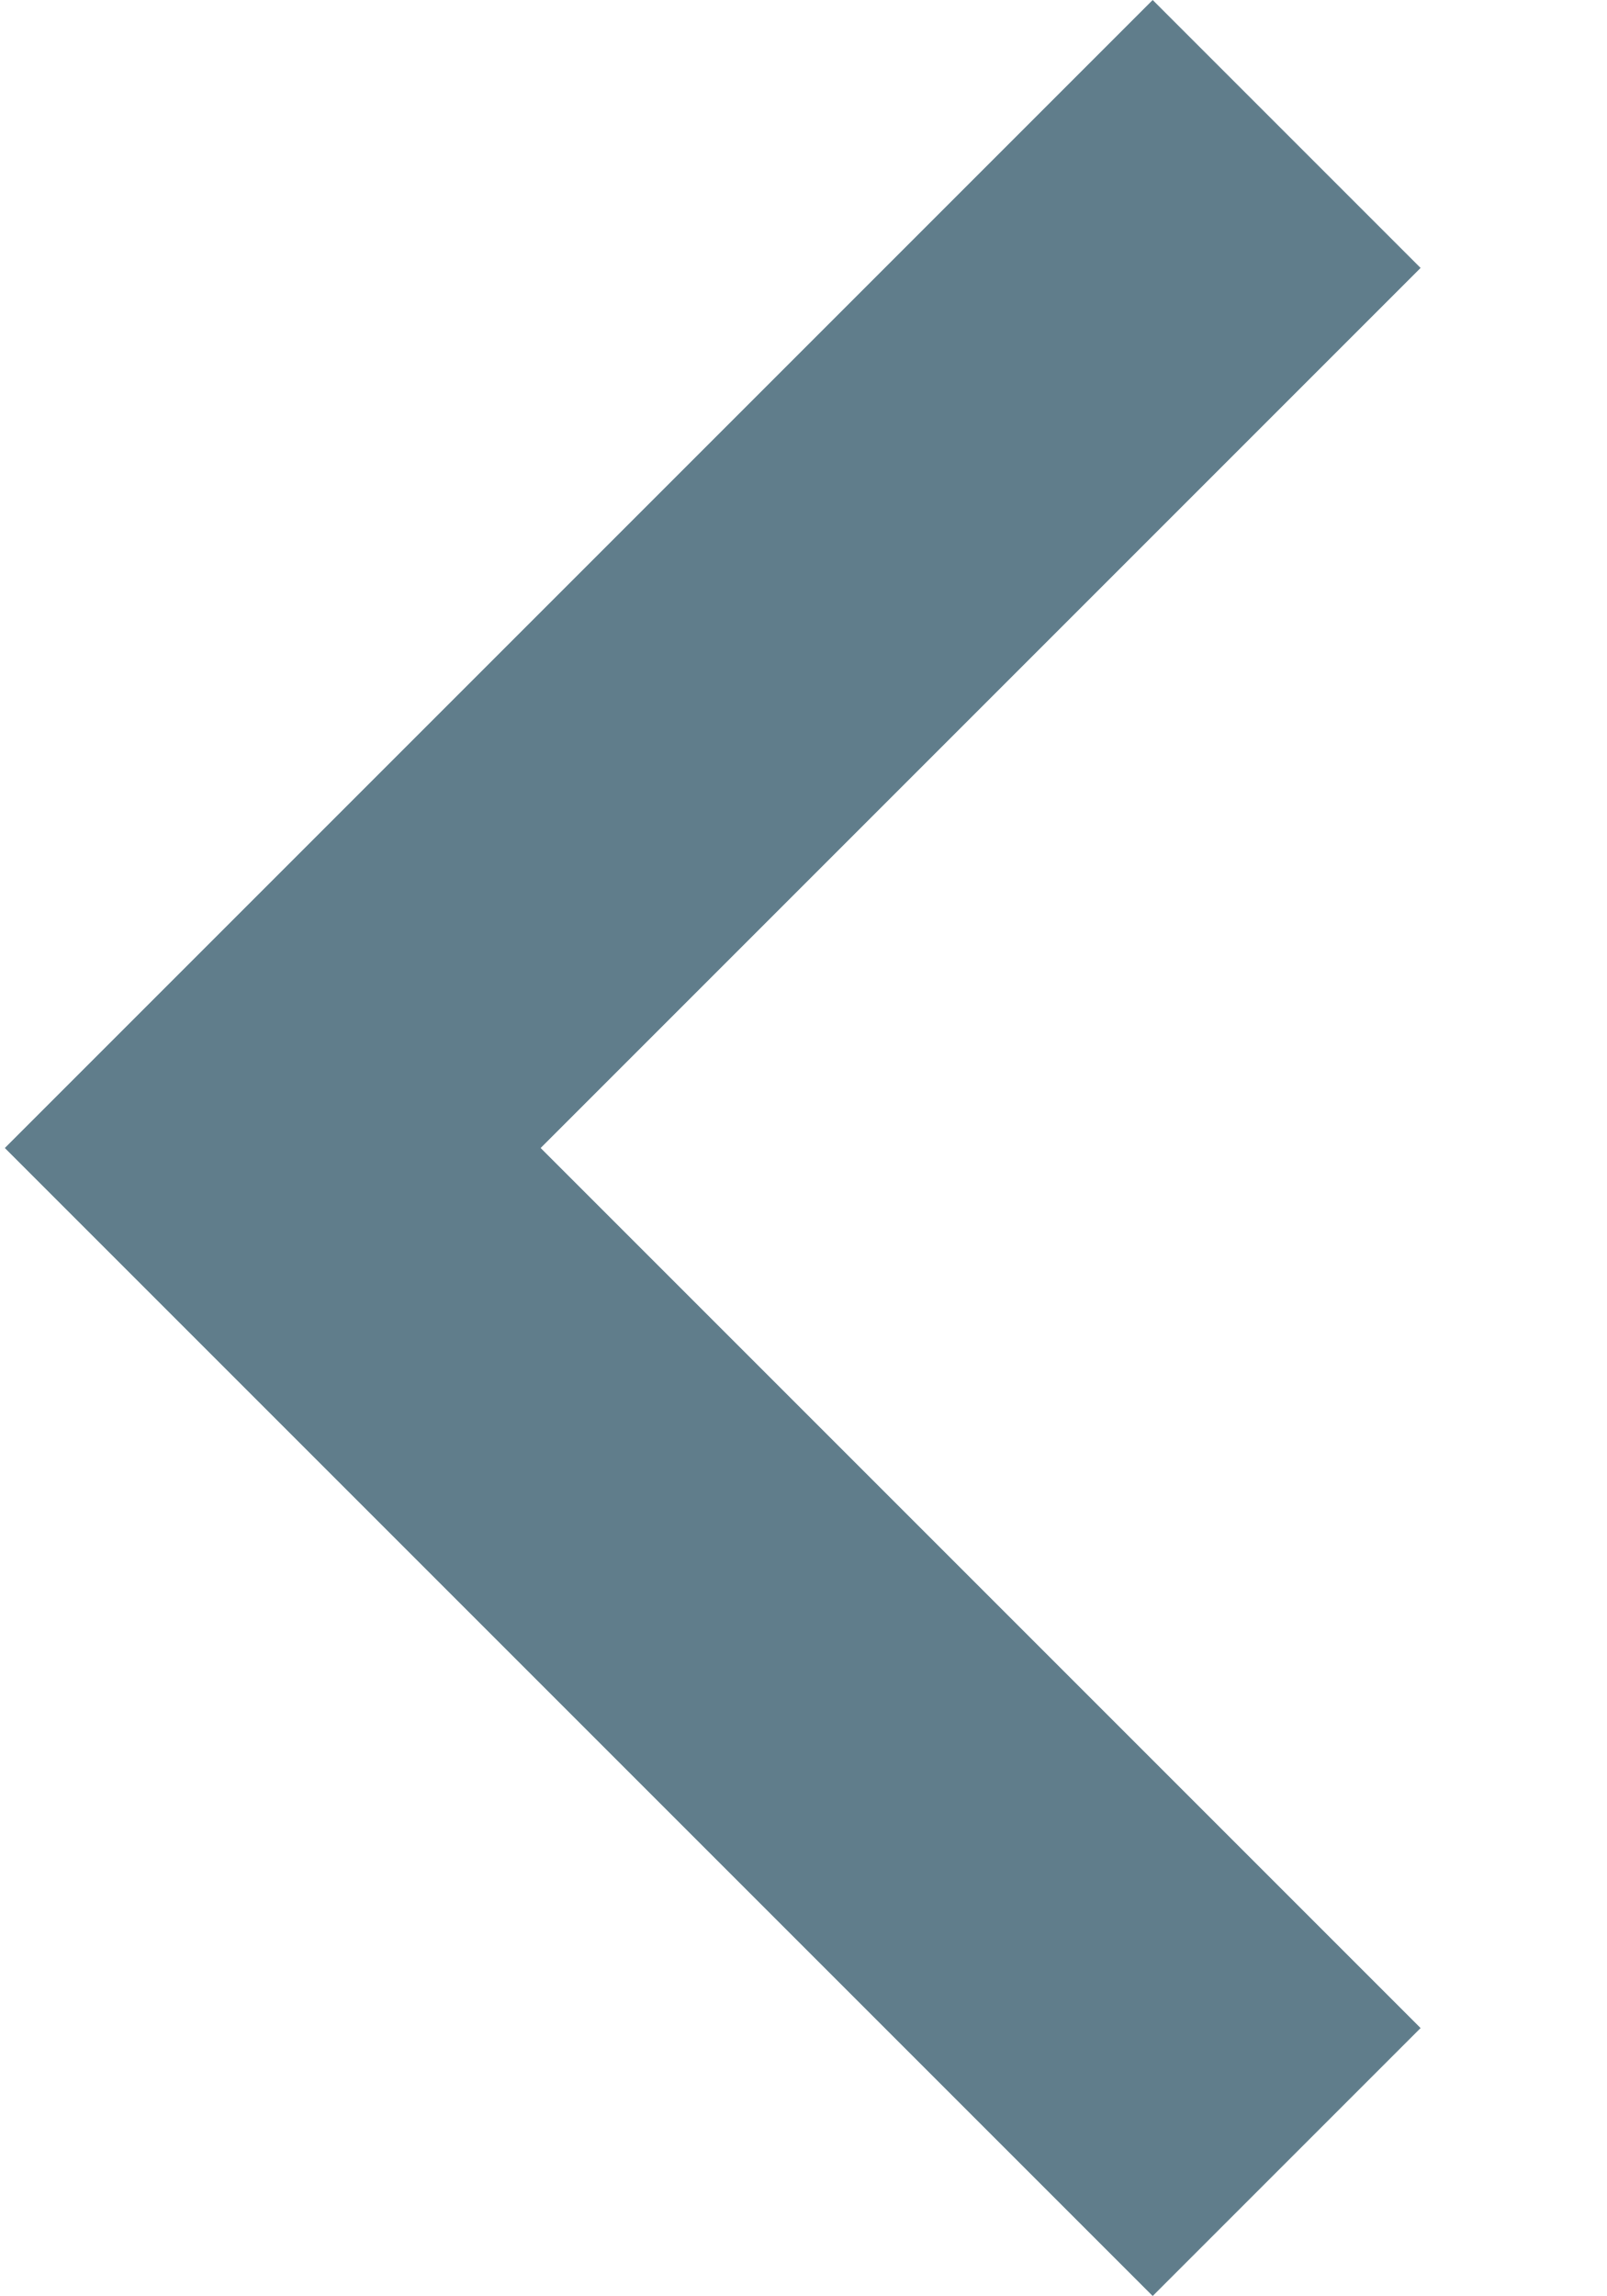
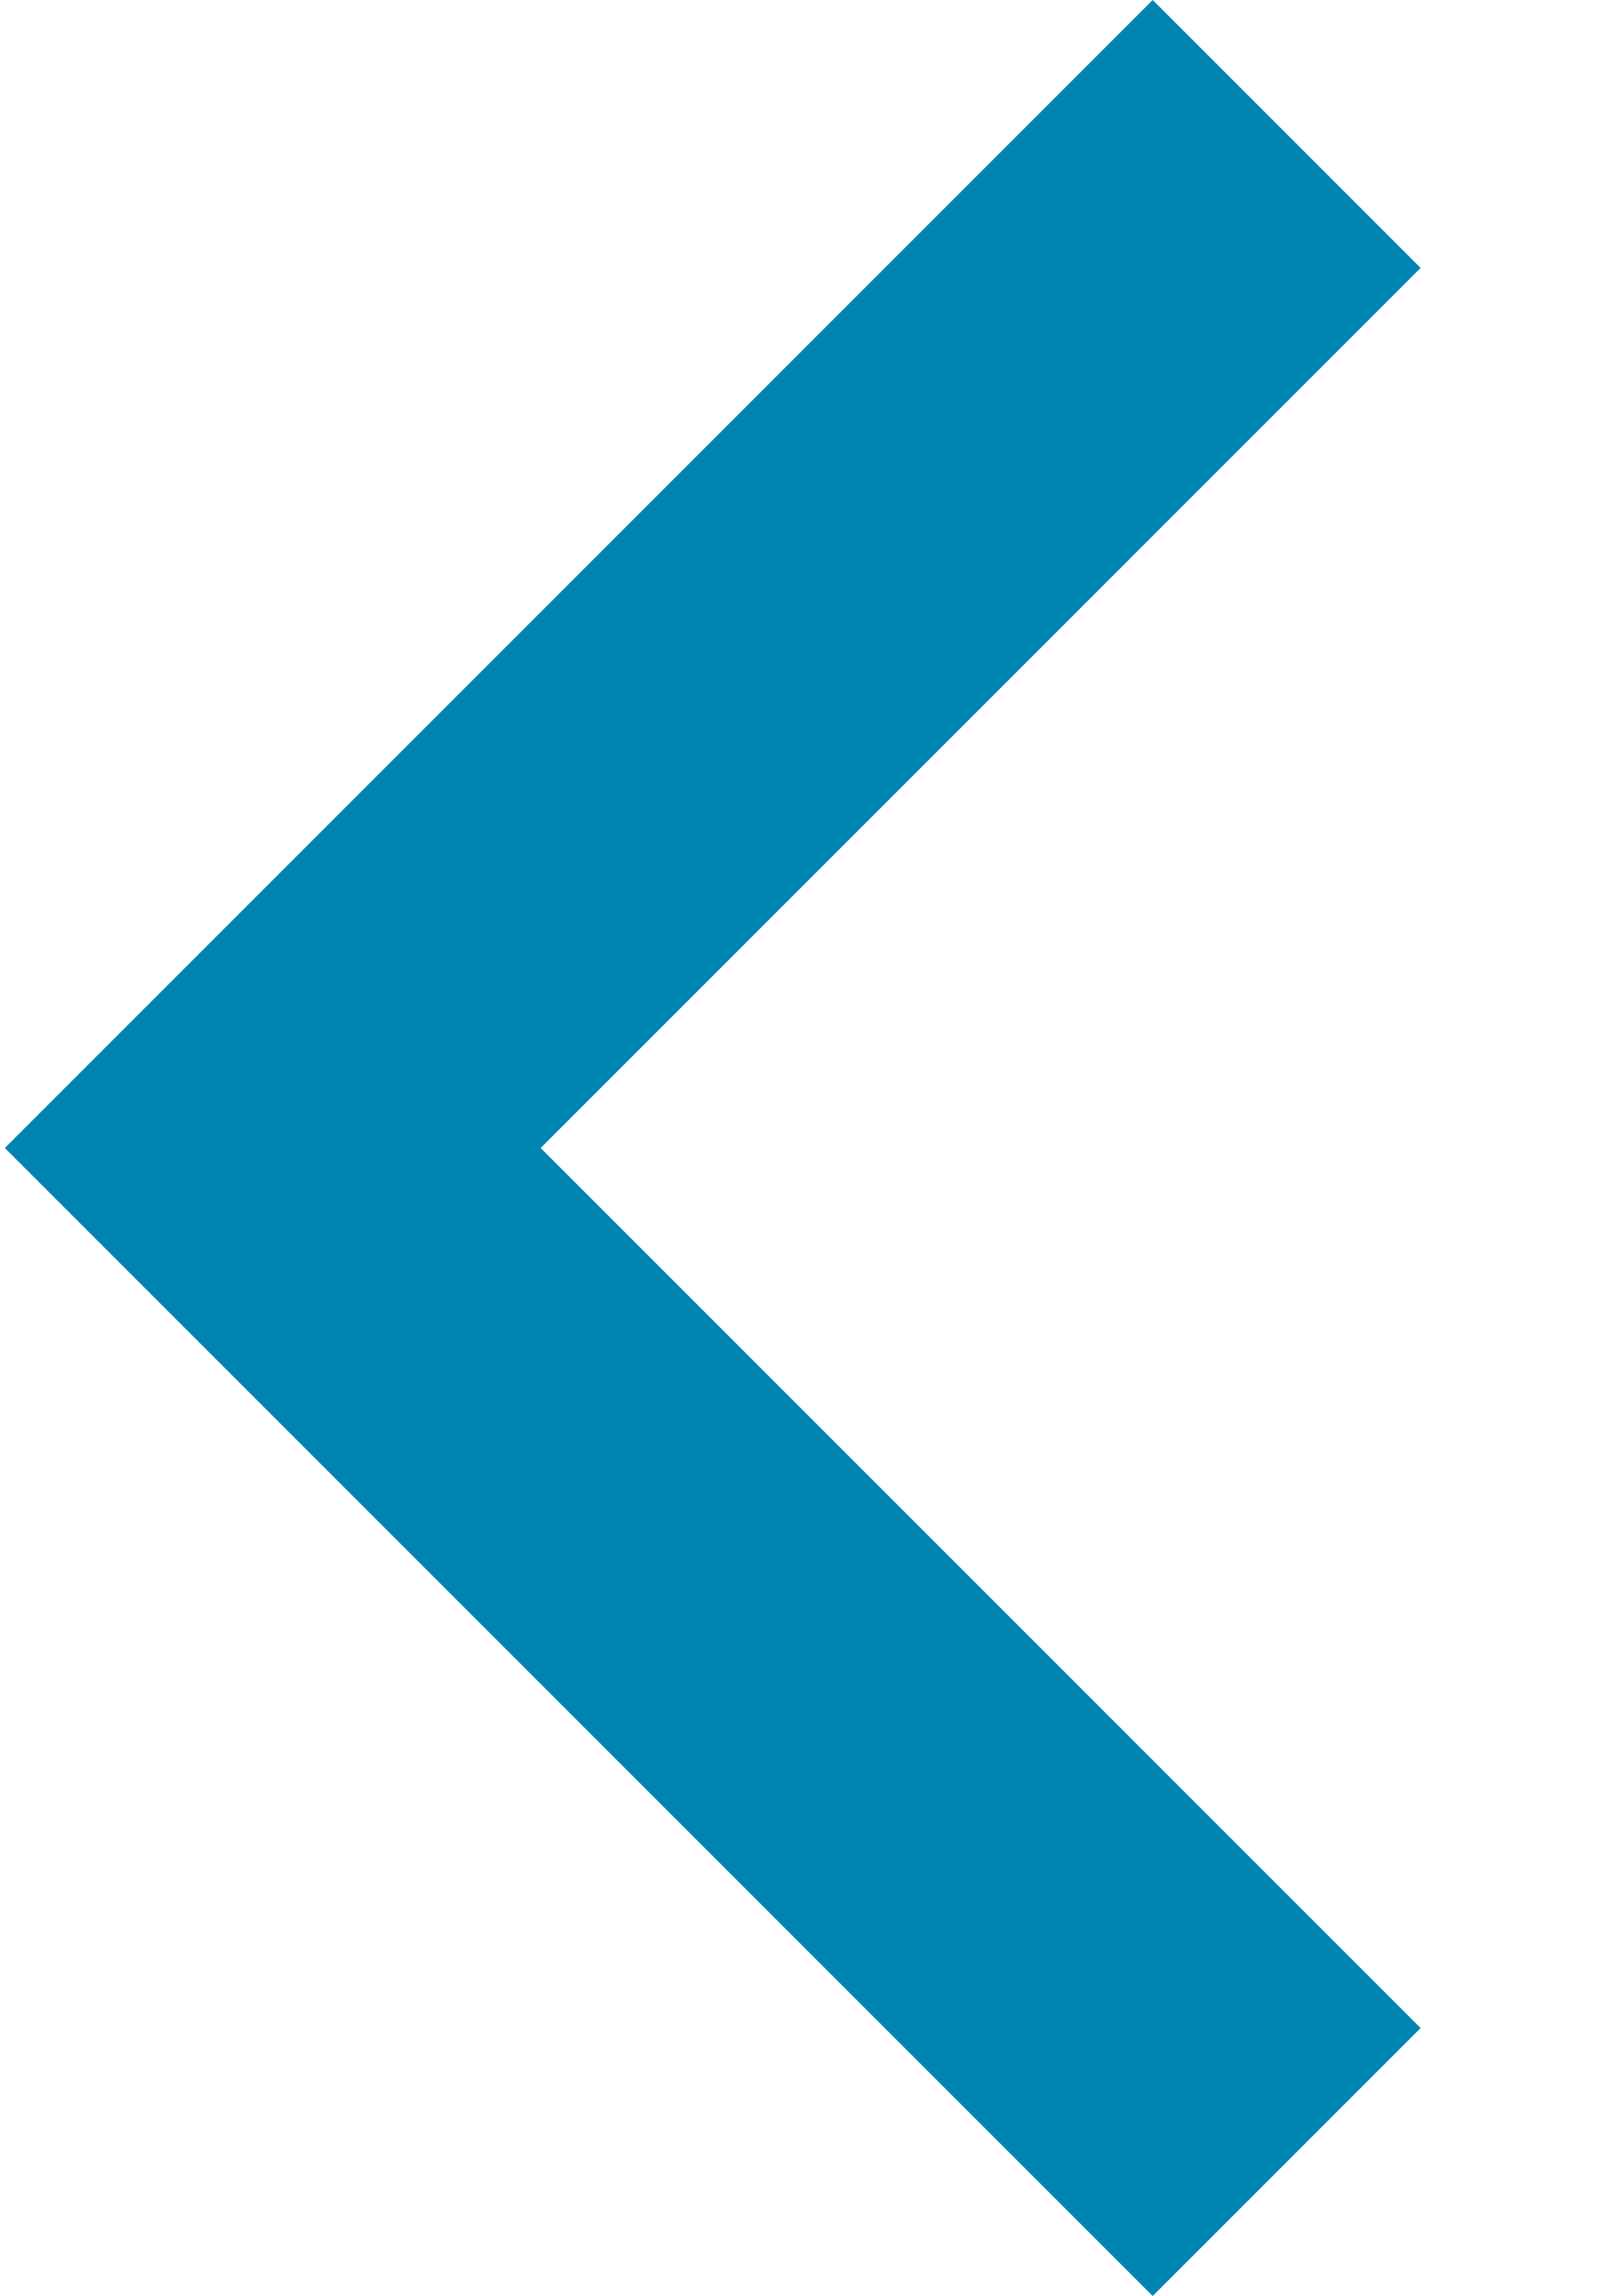
<svg xmlns="http://www.w3.org/2000/svg" width="7px" height="10px" viewBox="0 0 7 10" version="1.1">
  <defs />
  <g id="Portfolio" stroke="none" stroke-width="1" fill="none" fill-rule="evenodd">
-     <g id="Desktop-Copy" transform="translate(-21, -87)" fill-rule="nonzero" fill="#607D8B">
-       <g id="icon-back" transform="translate(21, 87)">
+     <g id="Desktop-Copy" transform="translate(-21, -65)" fill-rule="nonzero" fill="#0084B1">
+       <g id="icon-back" transform="translate(21, 65)">
        <polygon id="Shape" points="6.188 8.833 2.355 5 6.188 1.167 5.021 0 0.021 5 5.021 10" />
      </g>
    </g>
  </g>
</svg>
